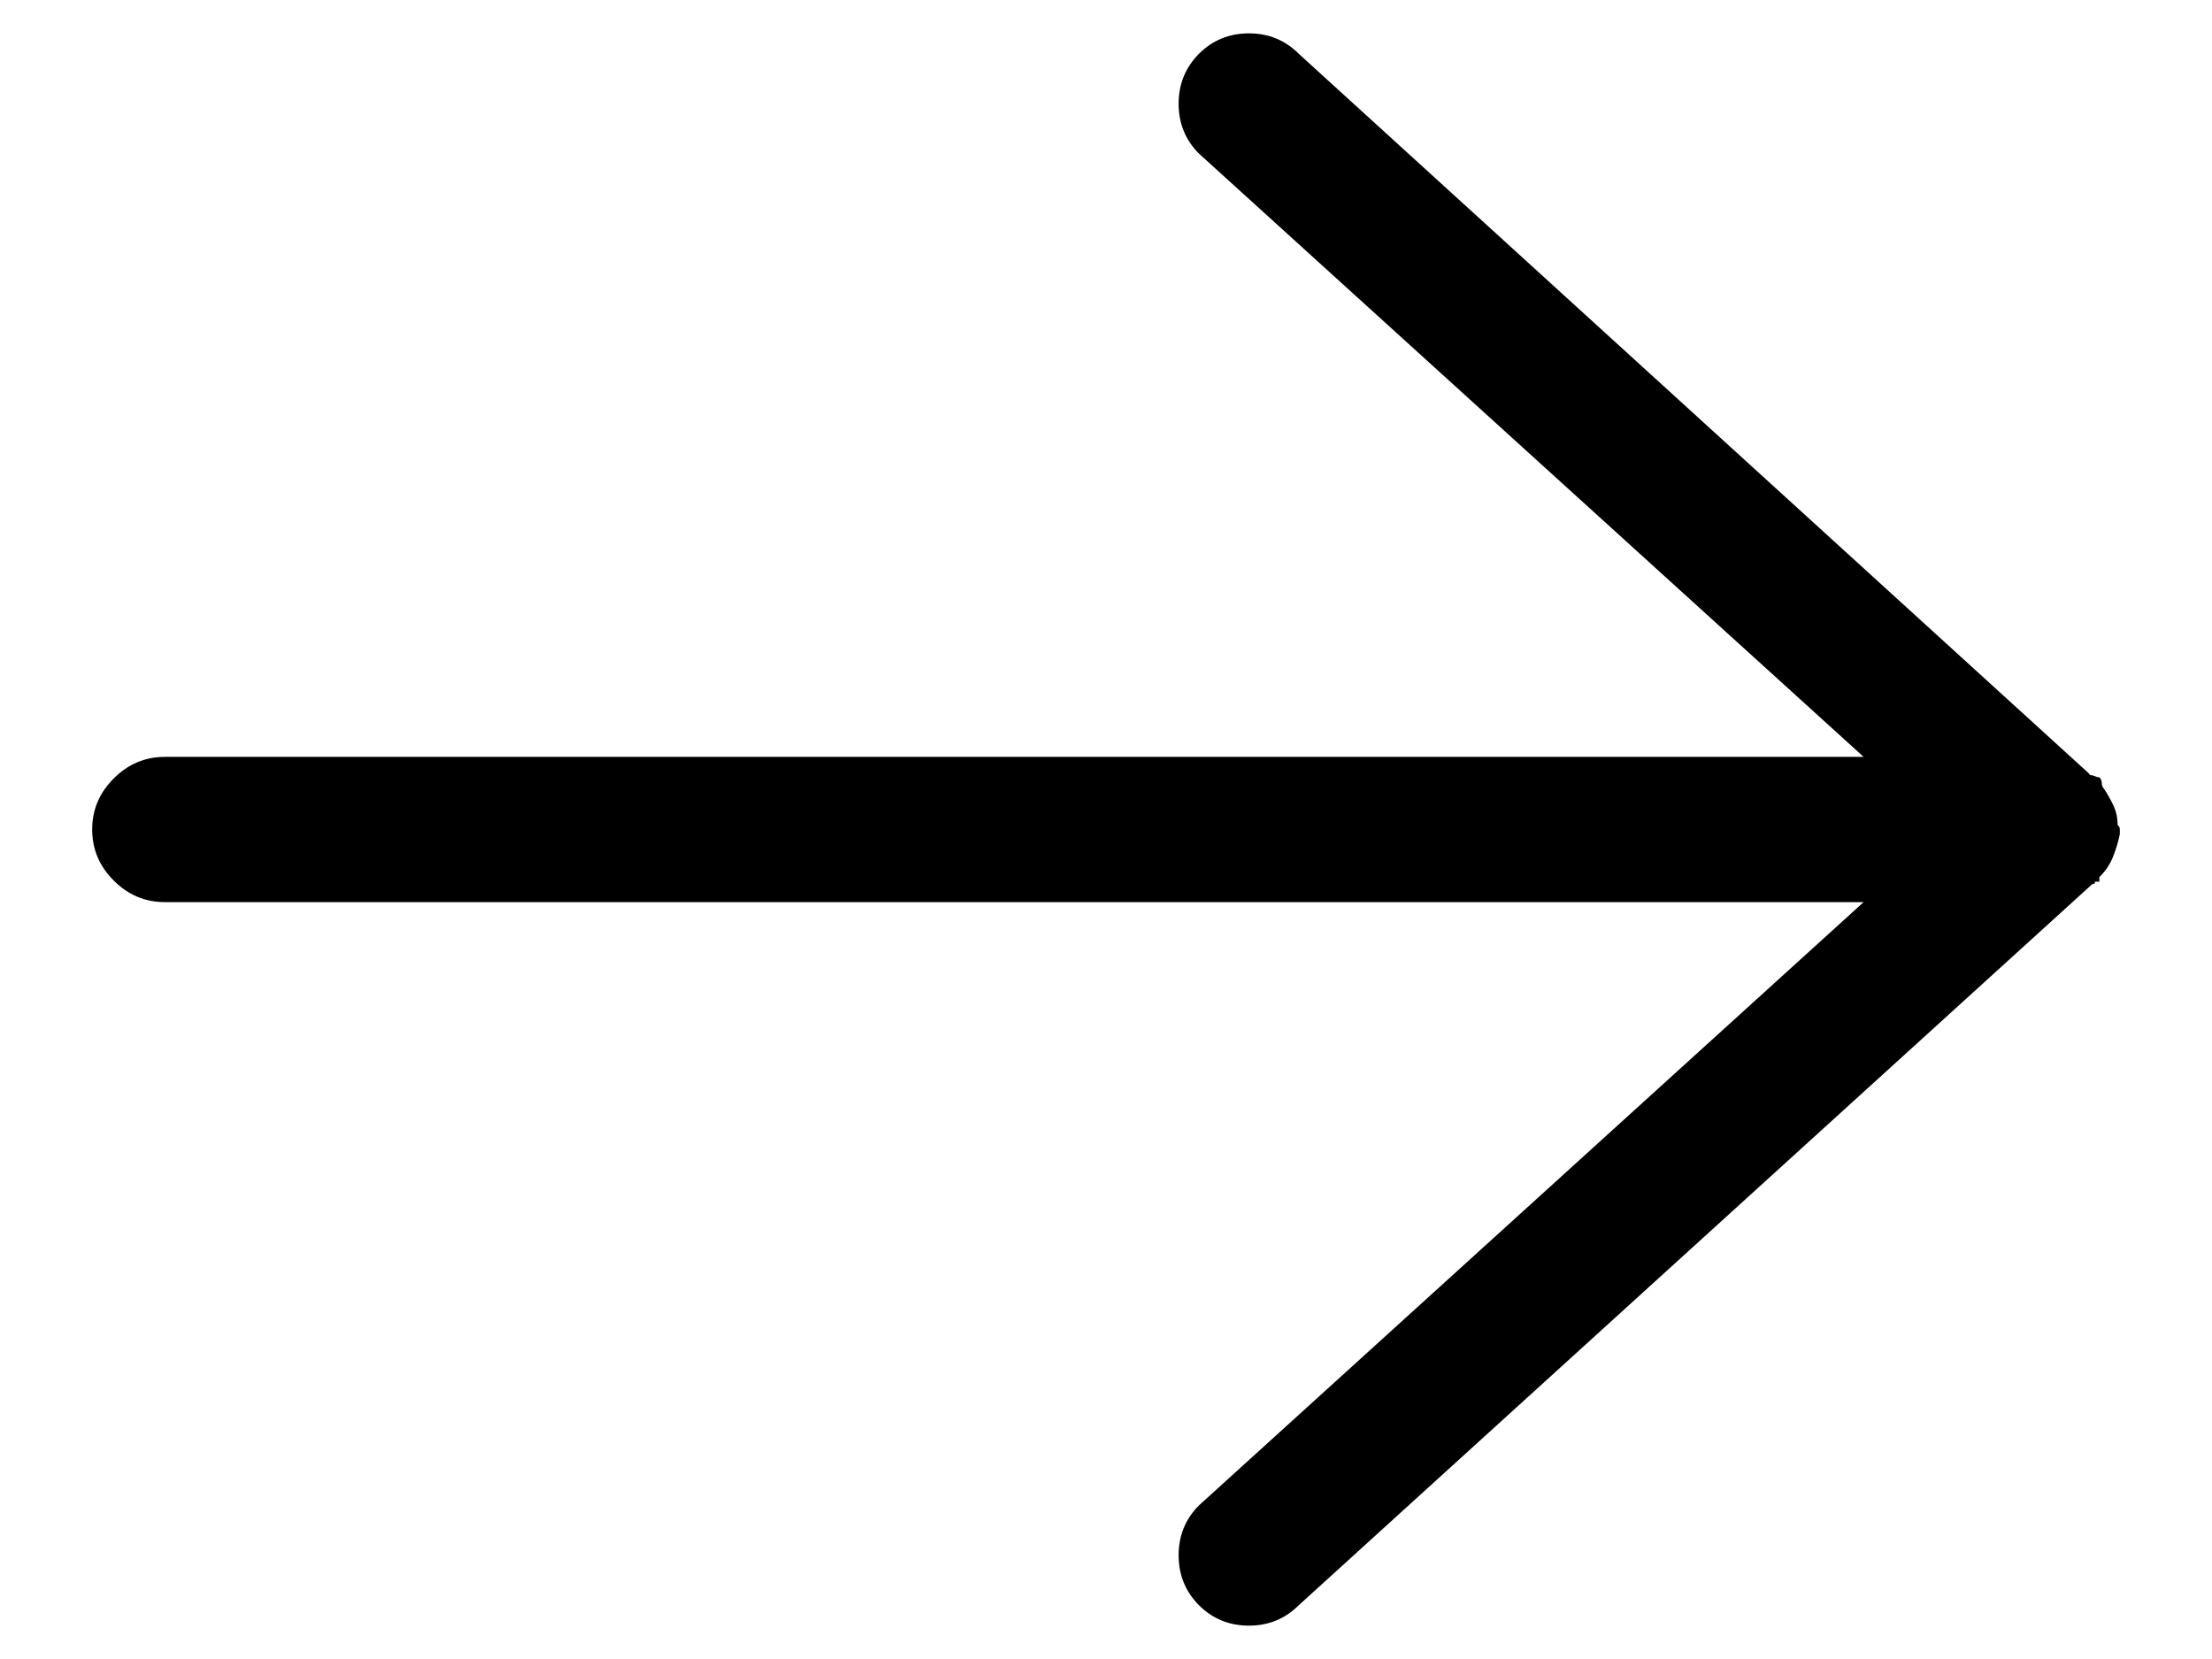
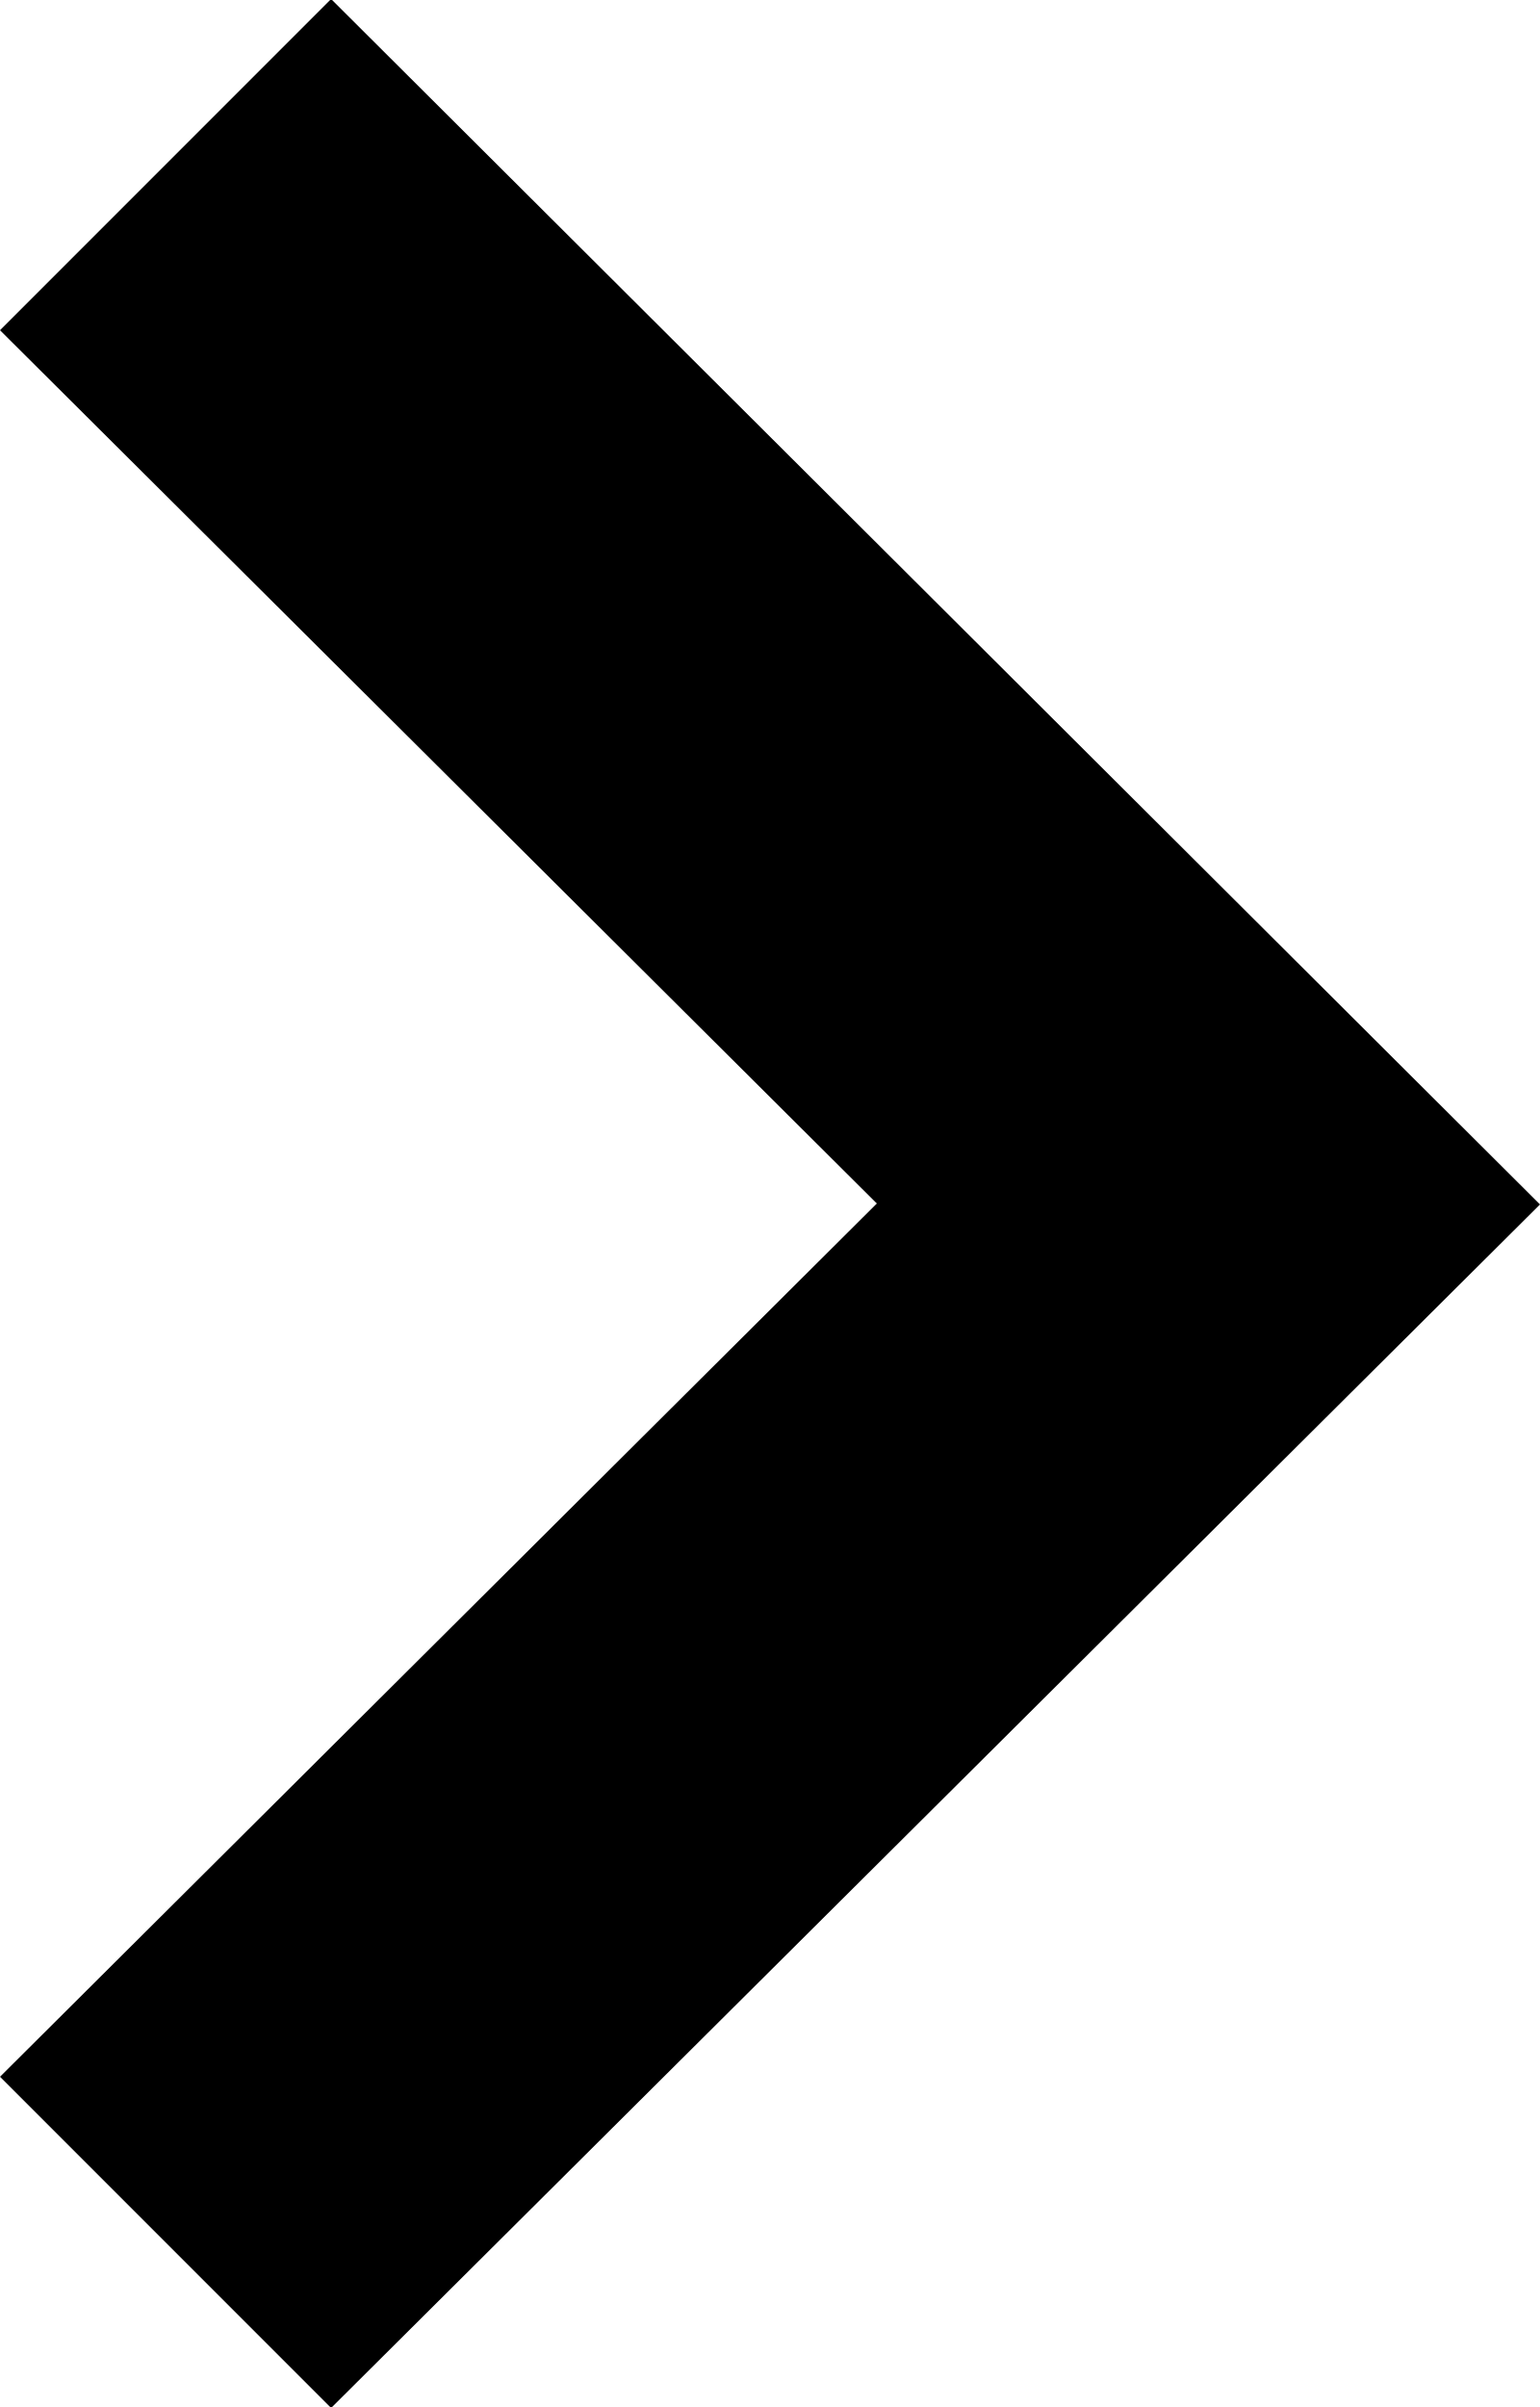
- <svg xmlns="http://www.w3.org/2000/svg" width="12px" height="9px" viewBox="0 0 12 9" version="1.1">
-   <defs />
-   <g stroke="none" stroke-width="1" fill="rgb(0,0,0)" fill-rule="evenodd">
-     <g transform="translate(-363, -1968)" fill="rgb(0,0,0)">
-       <g transform="translate(100, 1873)">
-         <g transform="translate(168, 77)">
-           <path d="M106.5,22.5 C106.5,22.492 106.498,22.486 106.494,22.482 C106.49,22.477 106.488,22.475 106.488,22.475 C106.488,22.434 106.479,22.397 106.463,22.365 C106.447,22.332 106.43,22.303 106.414,22.279 C106.406,22.27 106.402,22.26 106.402,22.248 C106.402,22.235 106.397,22.225 106.389,22.217 C106.381,22.217 106.373,22.215 106.365,22.211 C106.356,22.207 106.348,22.205 106.34,22.205 C106.34,22.205 106.338,22.203 106.334,22.199 C106.33,22.194 106.328,22.192 106.328,22.192 L102.046,18.292 C101.972,18.218 101.882,18.181 101.775,18.181 C101.669,18.181 101.578,18.218 101.504,18.292 C101.431,18.366 101.394,18.456 101.394,18.563 C101.394,18.669 101.431,18.76 101.504,18.833 L105.11,22.106 L95.894,22.106 C95.787,22.106 95.695,22.145 95.617,22.223 C95.539,22.301 95.5,22.393 95.5,22.5 C95.5,22.607 95.539,22.699 95.617,22.777 C95.695,22.855 95.787,22.894 95.894,22.894 L105.11,22.894 L101.504,26.167 C101.431,26.24 101.394,26.331 101.394,26.437 C101.394,26.544 101.431,26.634 101.504,26.708 C101.578,26.782 101.669,26.819 101.775,26.819 C101.882,26.819 101.972,26.782 102.046,26.708 L106.352,22.795 L106.359,22.795 C106.363,22.795 106.365,22.791 106.365,22.783 L106.383,22.783 L106.389,22.783 L106.389,22.771 L106.389,22.758 C106.422,22.726 106.447,22.689 106.463,22.648 C106.479,22.607 106.492,22.566 106.5,22.525 L106.5,22.512 L106.5,22.5 L106.5,22.5 L106.5,22.5 Z" />
-         </g>
-       </g>
-     </g>
-   </g>
+ <svg xmlns="http://www.w3.org/2000/svg" width="16px" height="25px" viewBox="0 0 16 25">
+   <path fillRule="evenodd" d="M 3.44 25.01C 3.44 25.01-0 21.57-0 21.57-0 21.57 9.11 12.5 9.11 12.5 9.11 12.5-0 3.43-0 3.43-0 3.43 3.44-0.01 3.44-0.01 3.44-0.01 16 12.51 16 12.51 16 12.51 3.44 25.01 3.44 25.01Z" fill="rgb(0,0,0)" />
</svg>
